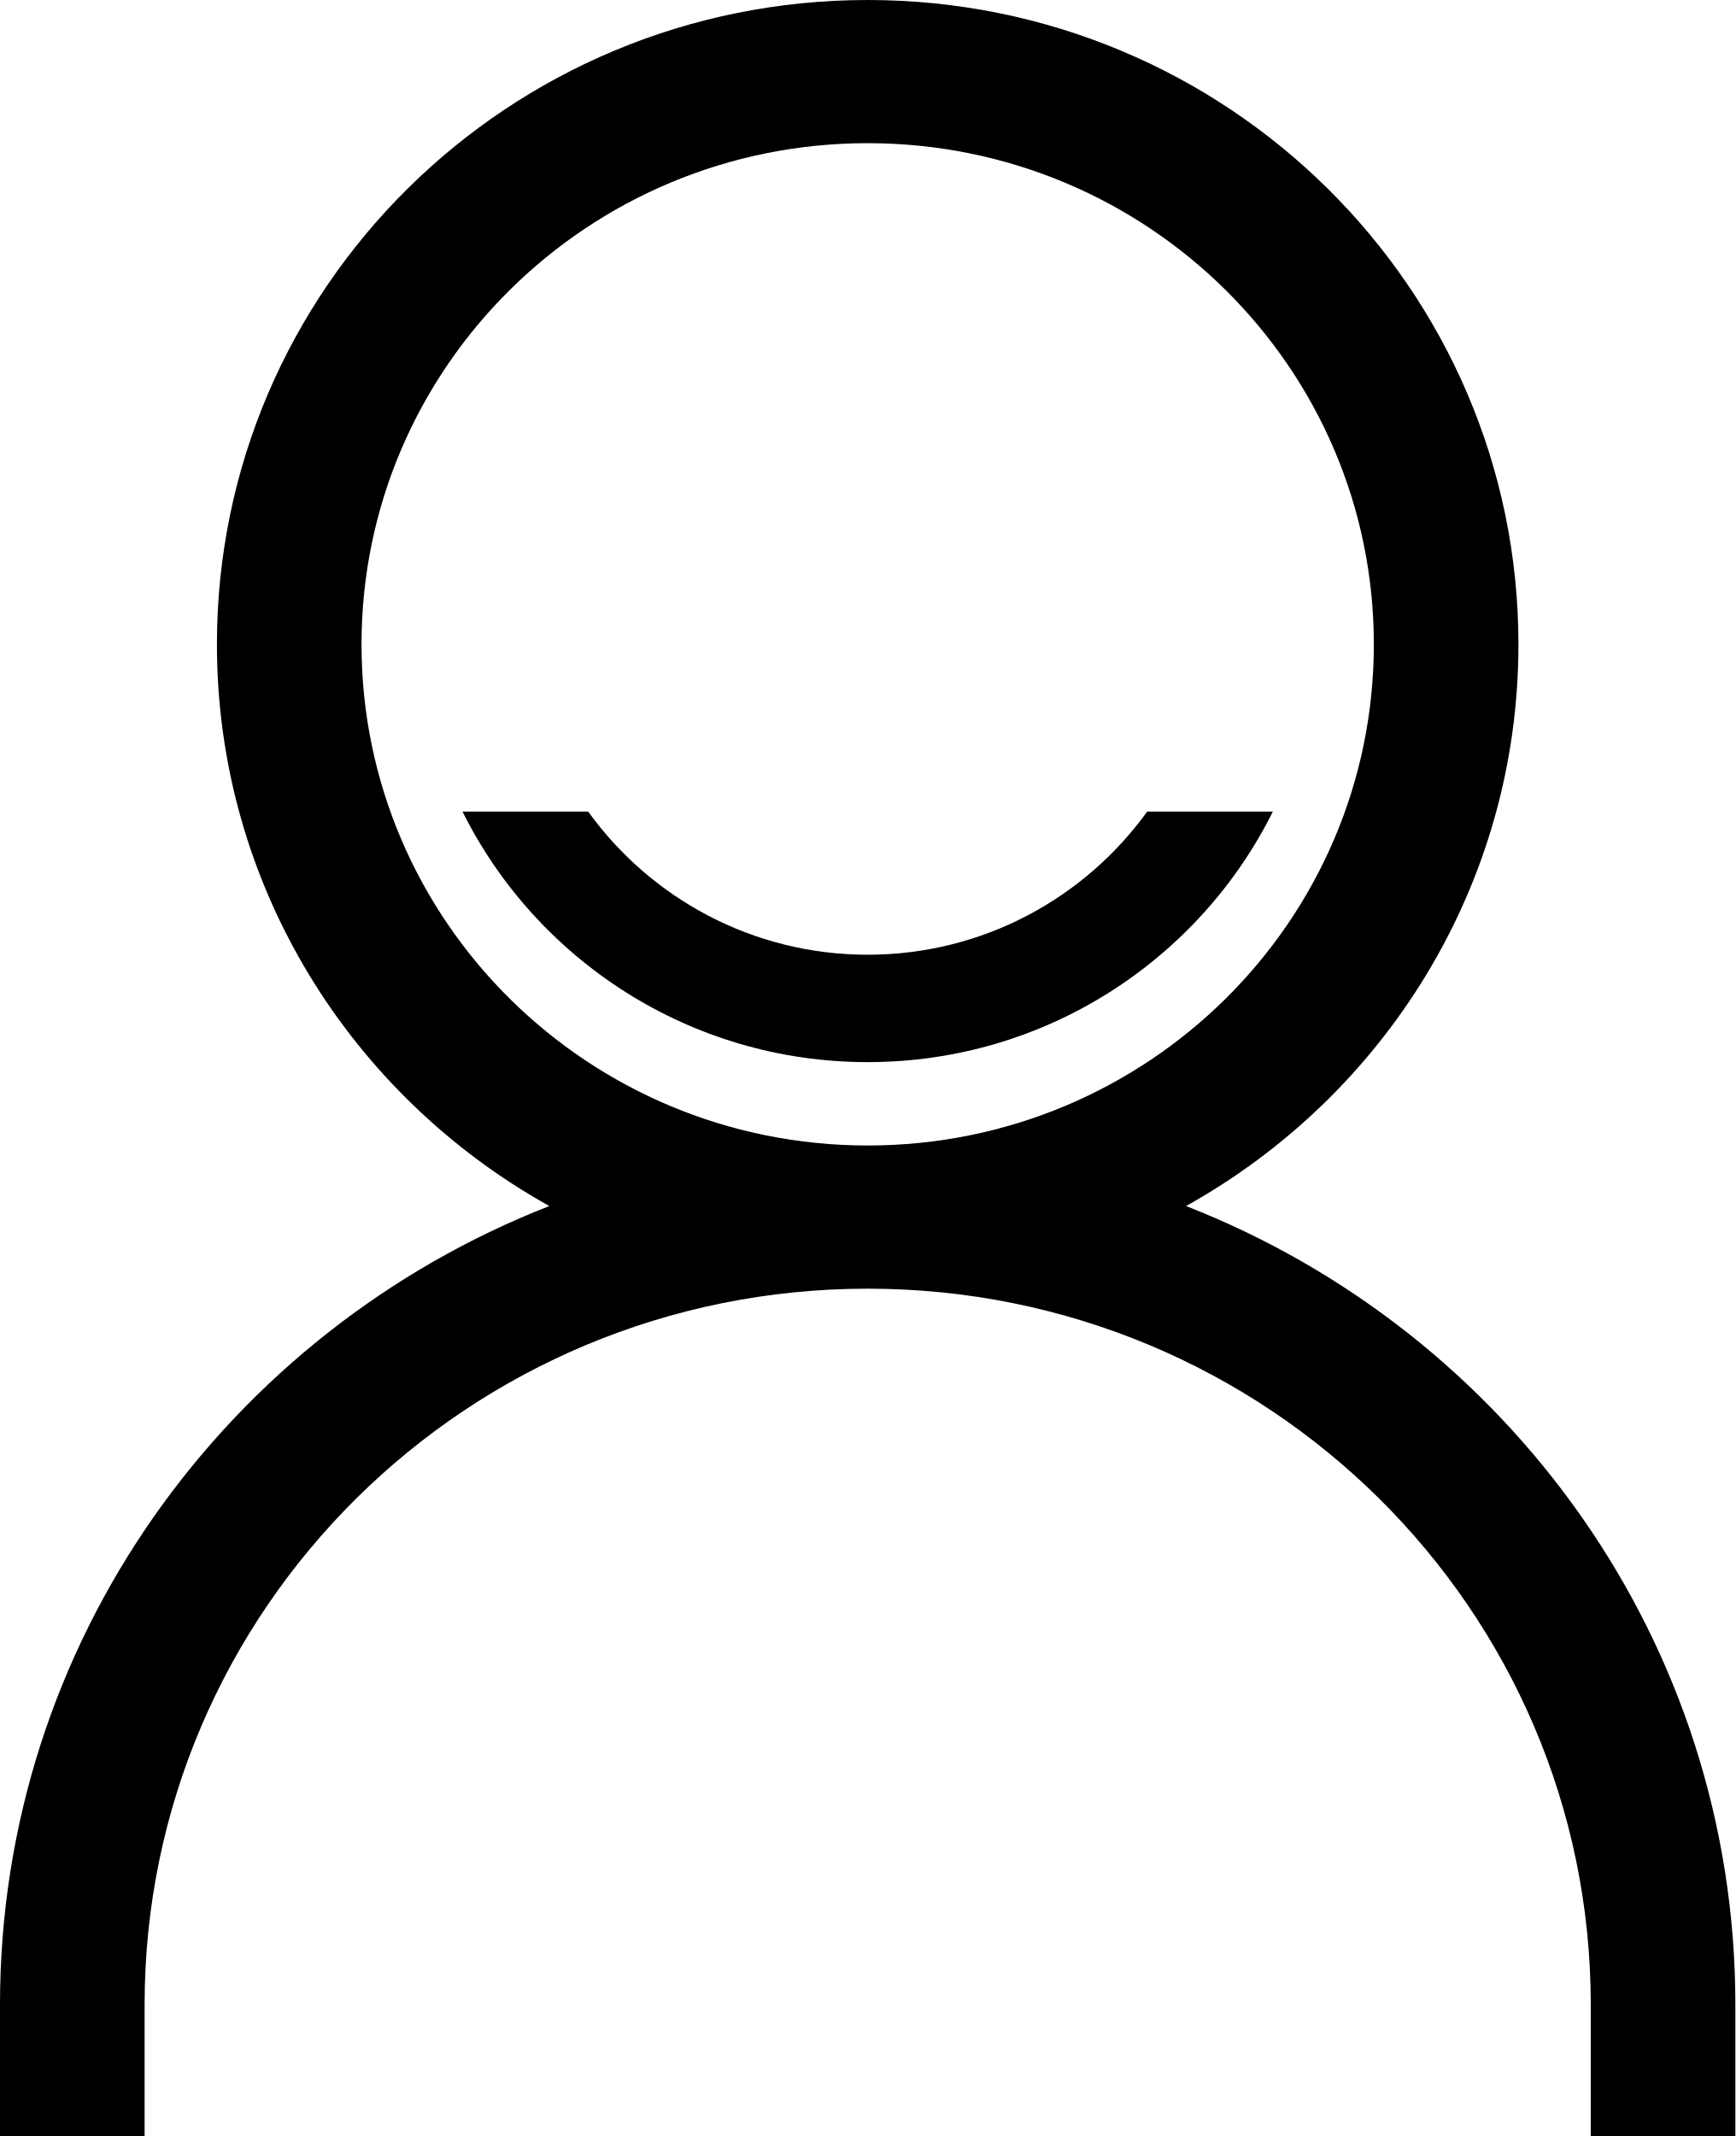
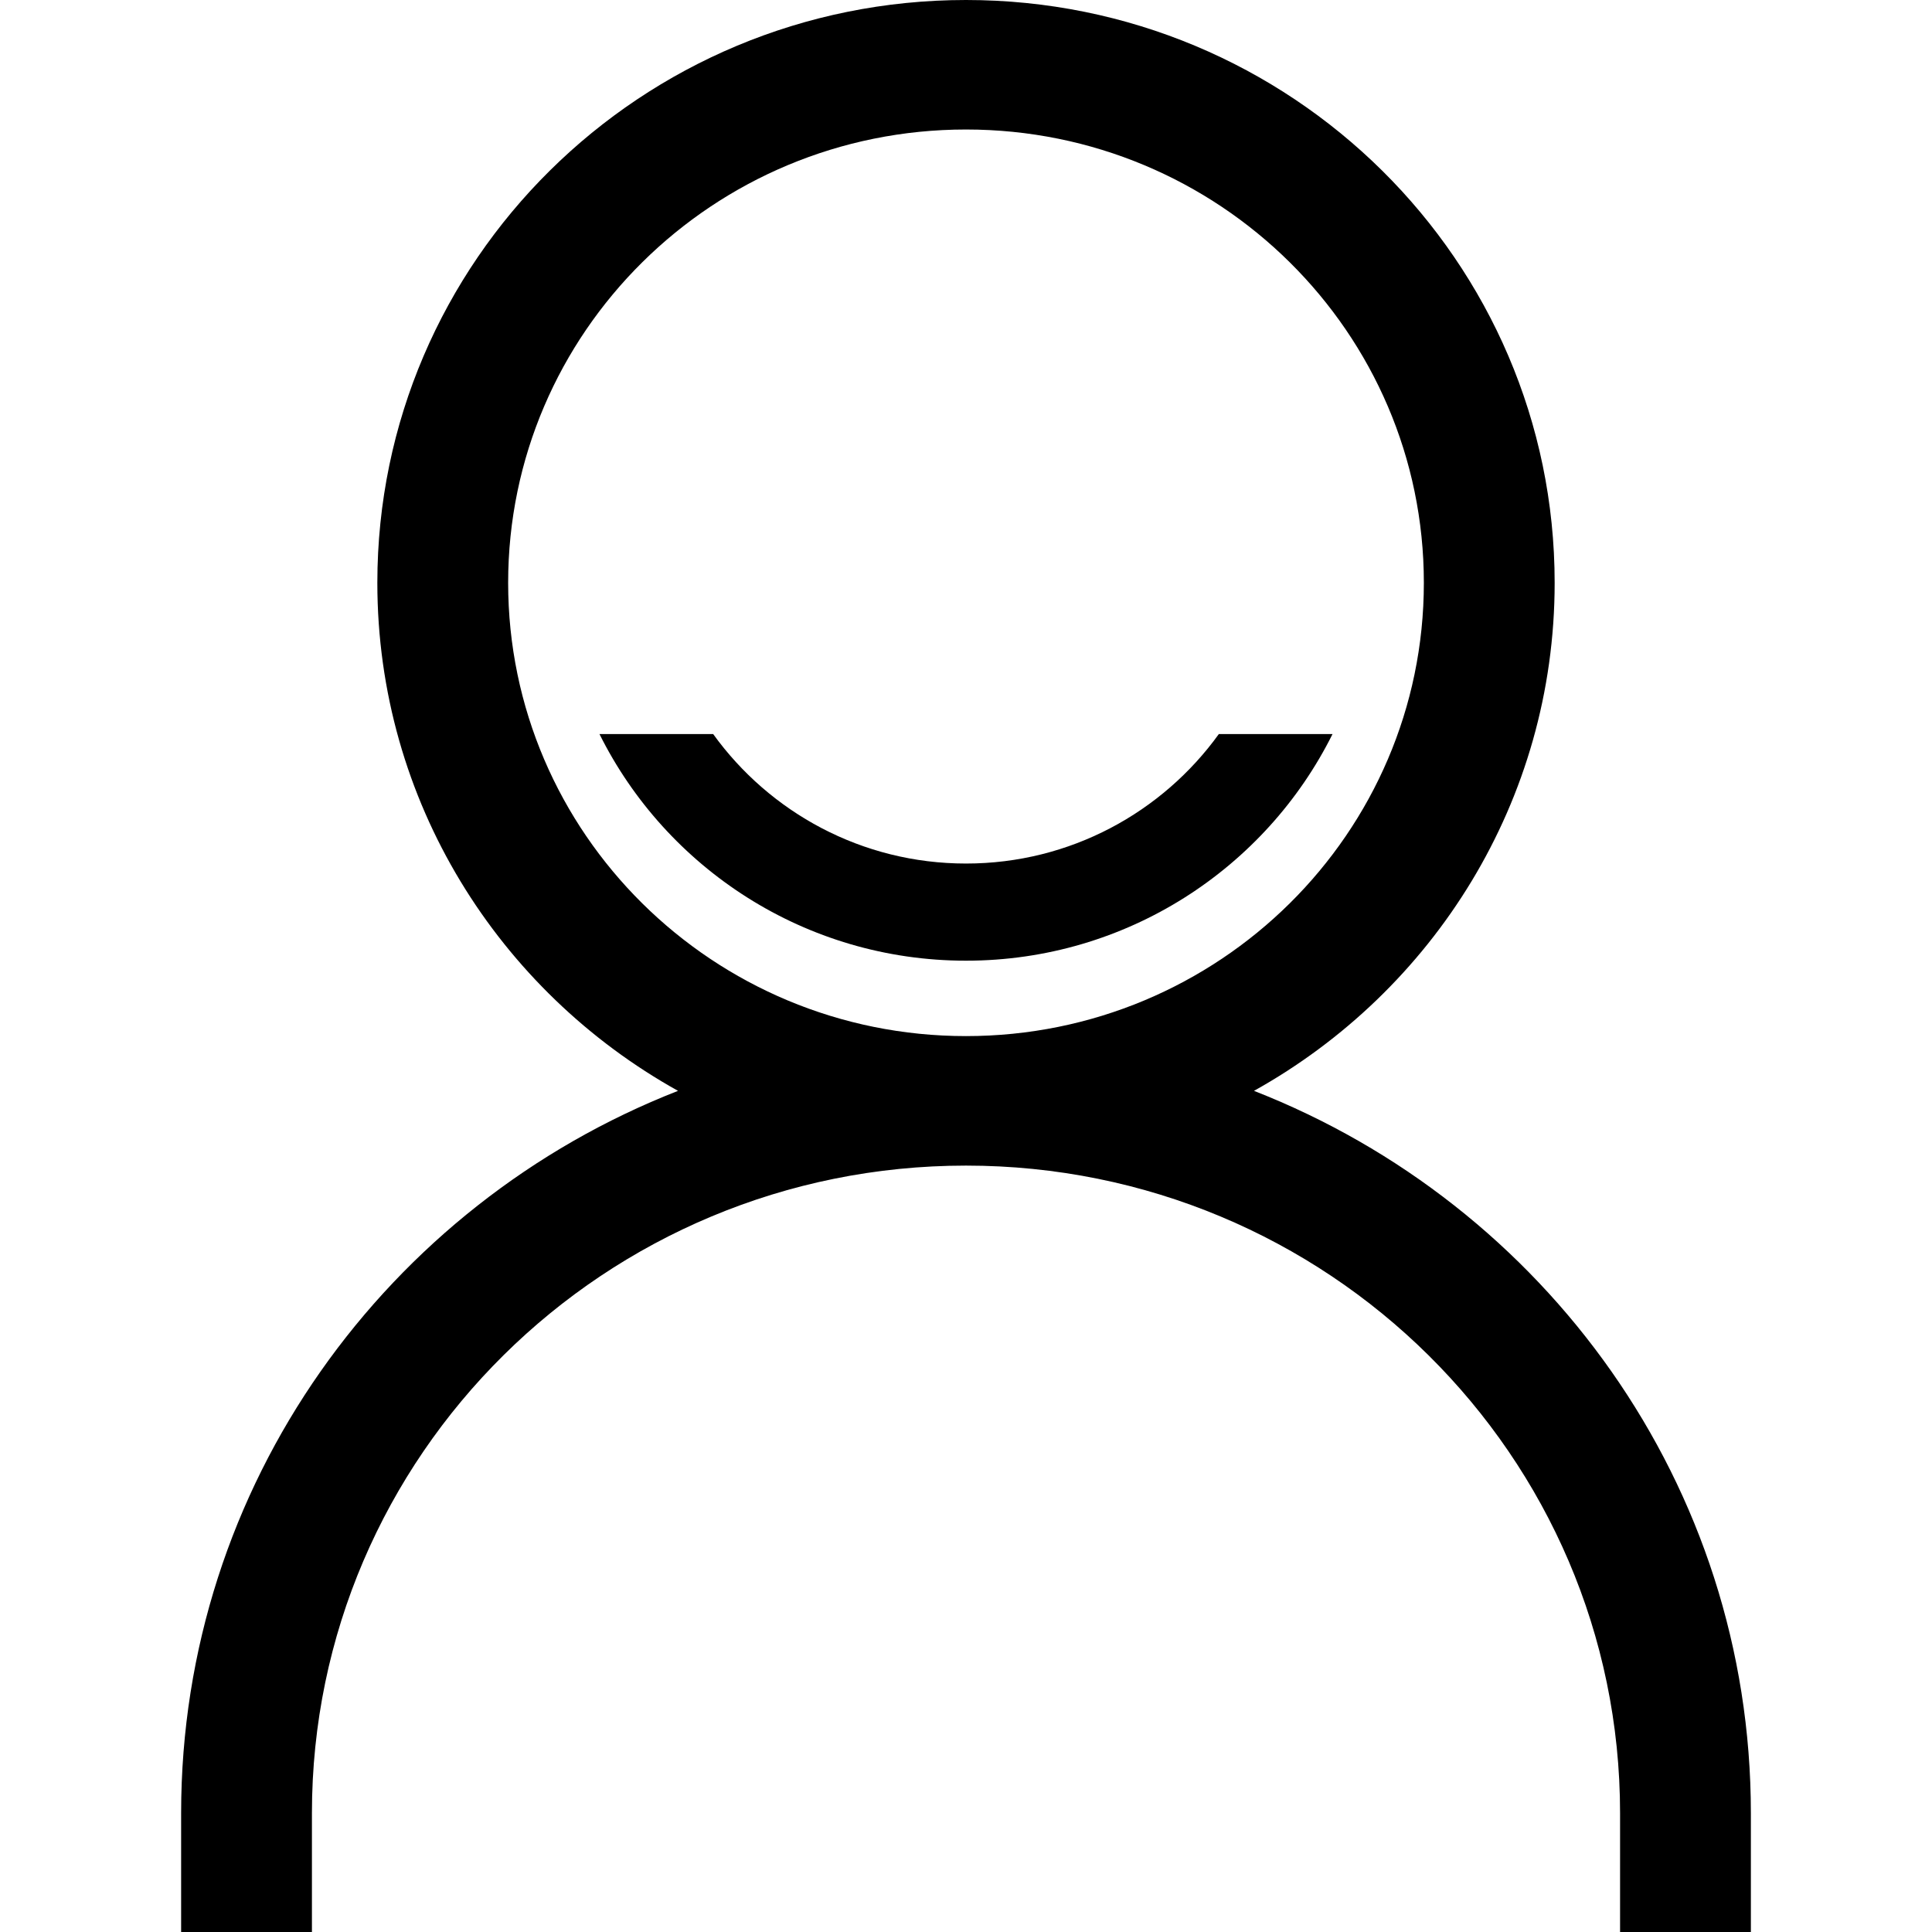
- <svg xmlns="http://www.w3.org/2000/svg" width="52px" height="64px" viewBox="0 0 52 64" version="1.1">
+ <svg xmlns="http://www.w3.org/2000/svg" width="64px" height="64px" viewBox="0 0 64 64" version="1.1">
  <defs />
  <g id="Page-1" stroke="none" stroke-width="1" fill="none" fill-rule="evenodd">
    <g id="customer" fill="#000000">
-       <path d="M35.54,36.136 C41.481,32.826 45.5,26.536 45.5,19.306 C45.5,8.644 36.769,0 26,0 C15.231,0 6.5,8.644 6.5,19.306 C6.5,26.536 10.519,32.826 16.46,36.136 C6.826,39.903 0,49.187 0,60.063 L0,64 L4.333,64 L4.333,60.063 C4.333,48.215 14.034,38.612 26,38.612 C37.965,38.612 47.667,48.215 47.667,60.063 L47.667,64 L52,64 L52,60.063 C52,49.187 45.174,39.903 35.54,36.136 L35.54,36.136 Z M10.833,19.306 C10.833,11.015 17.624,4.29 26,4.29 C34.376,4.29 41.167,11.015 41.167,19.306 C41.167,27.6 34.376,34.322 26,34.322 C17.624,34.322 10.833,27.6 10.833,19.306 L10.833,19.306 Z M26,28.606 C22.546,28.606 19.492,26.907 17.624,24.316 L13.858,24.316 C16.068,28.755 20.673,31.824 26,31.824 C31.327,31.824 35.932,28.755 38.142,24.316 L34.376,24.316 C32.508,26.907 29.454,28.606 26,28.606" id="Fill-4" />
+       <path d="M41.54,36.136 C47.481,32.826 51.5,26.536 51.5,19.306 C51.5,8.644 42.769,0 32,0 C21.231,0 12.5,8.644 12.5,19.306 C12.5,26.536 16.519,32.826 22.46,36.136 C12.826,39.903 6,49.187 6,60.063 L6,64 L10.333,64 L10.333,60.063 C10.333,48.215 20.034,38.612 32,38.612 C43.965,38.612 53.667,48.215 53.667,60.063 L53.667,64 L58,64 L58,60.063 C58,49.187 51.174,39.903 41.54,36.136 L41.54,36.136 Z M16.833,19.306 C16.833,11.015 23.624,4.29 32,4.29 C40.376,4.29 47.167,11.015 47.167,19.306 C47.167,27.6 40.376,34.322 32,34.322 C23.624,34.322 16.833,27.6 16.833,19.306 L16.833,19.306 Z M32,28.606 C28.546,28.606 25.492,26.907 23.624,24.316 L19.858,24.316 C22.068,28.755 26.673,31.824 32,31.824 C37.327,31.824 41.932,28.755 44.142,24.316 L40.376,24.316 C38.508,26.907 35.454,28.606 32,28.606" id="Fill-4" />
    </g>
  </g>
</svg>
